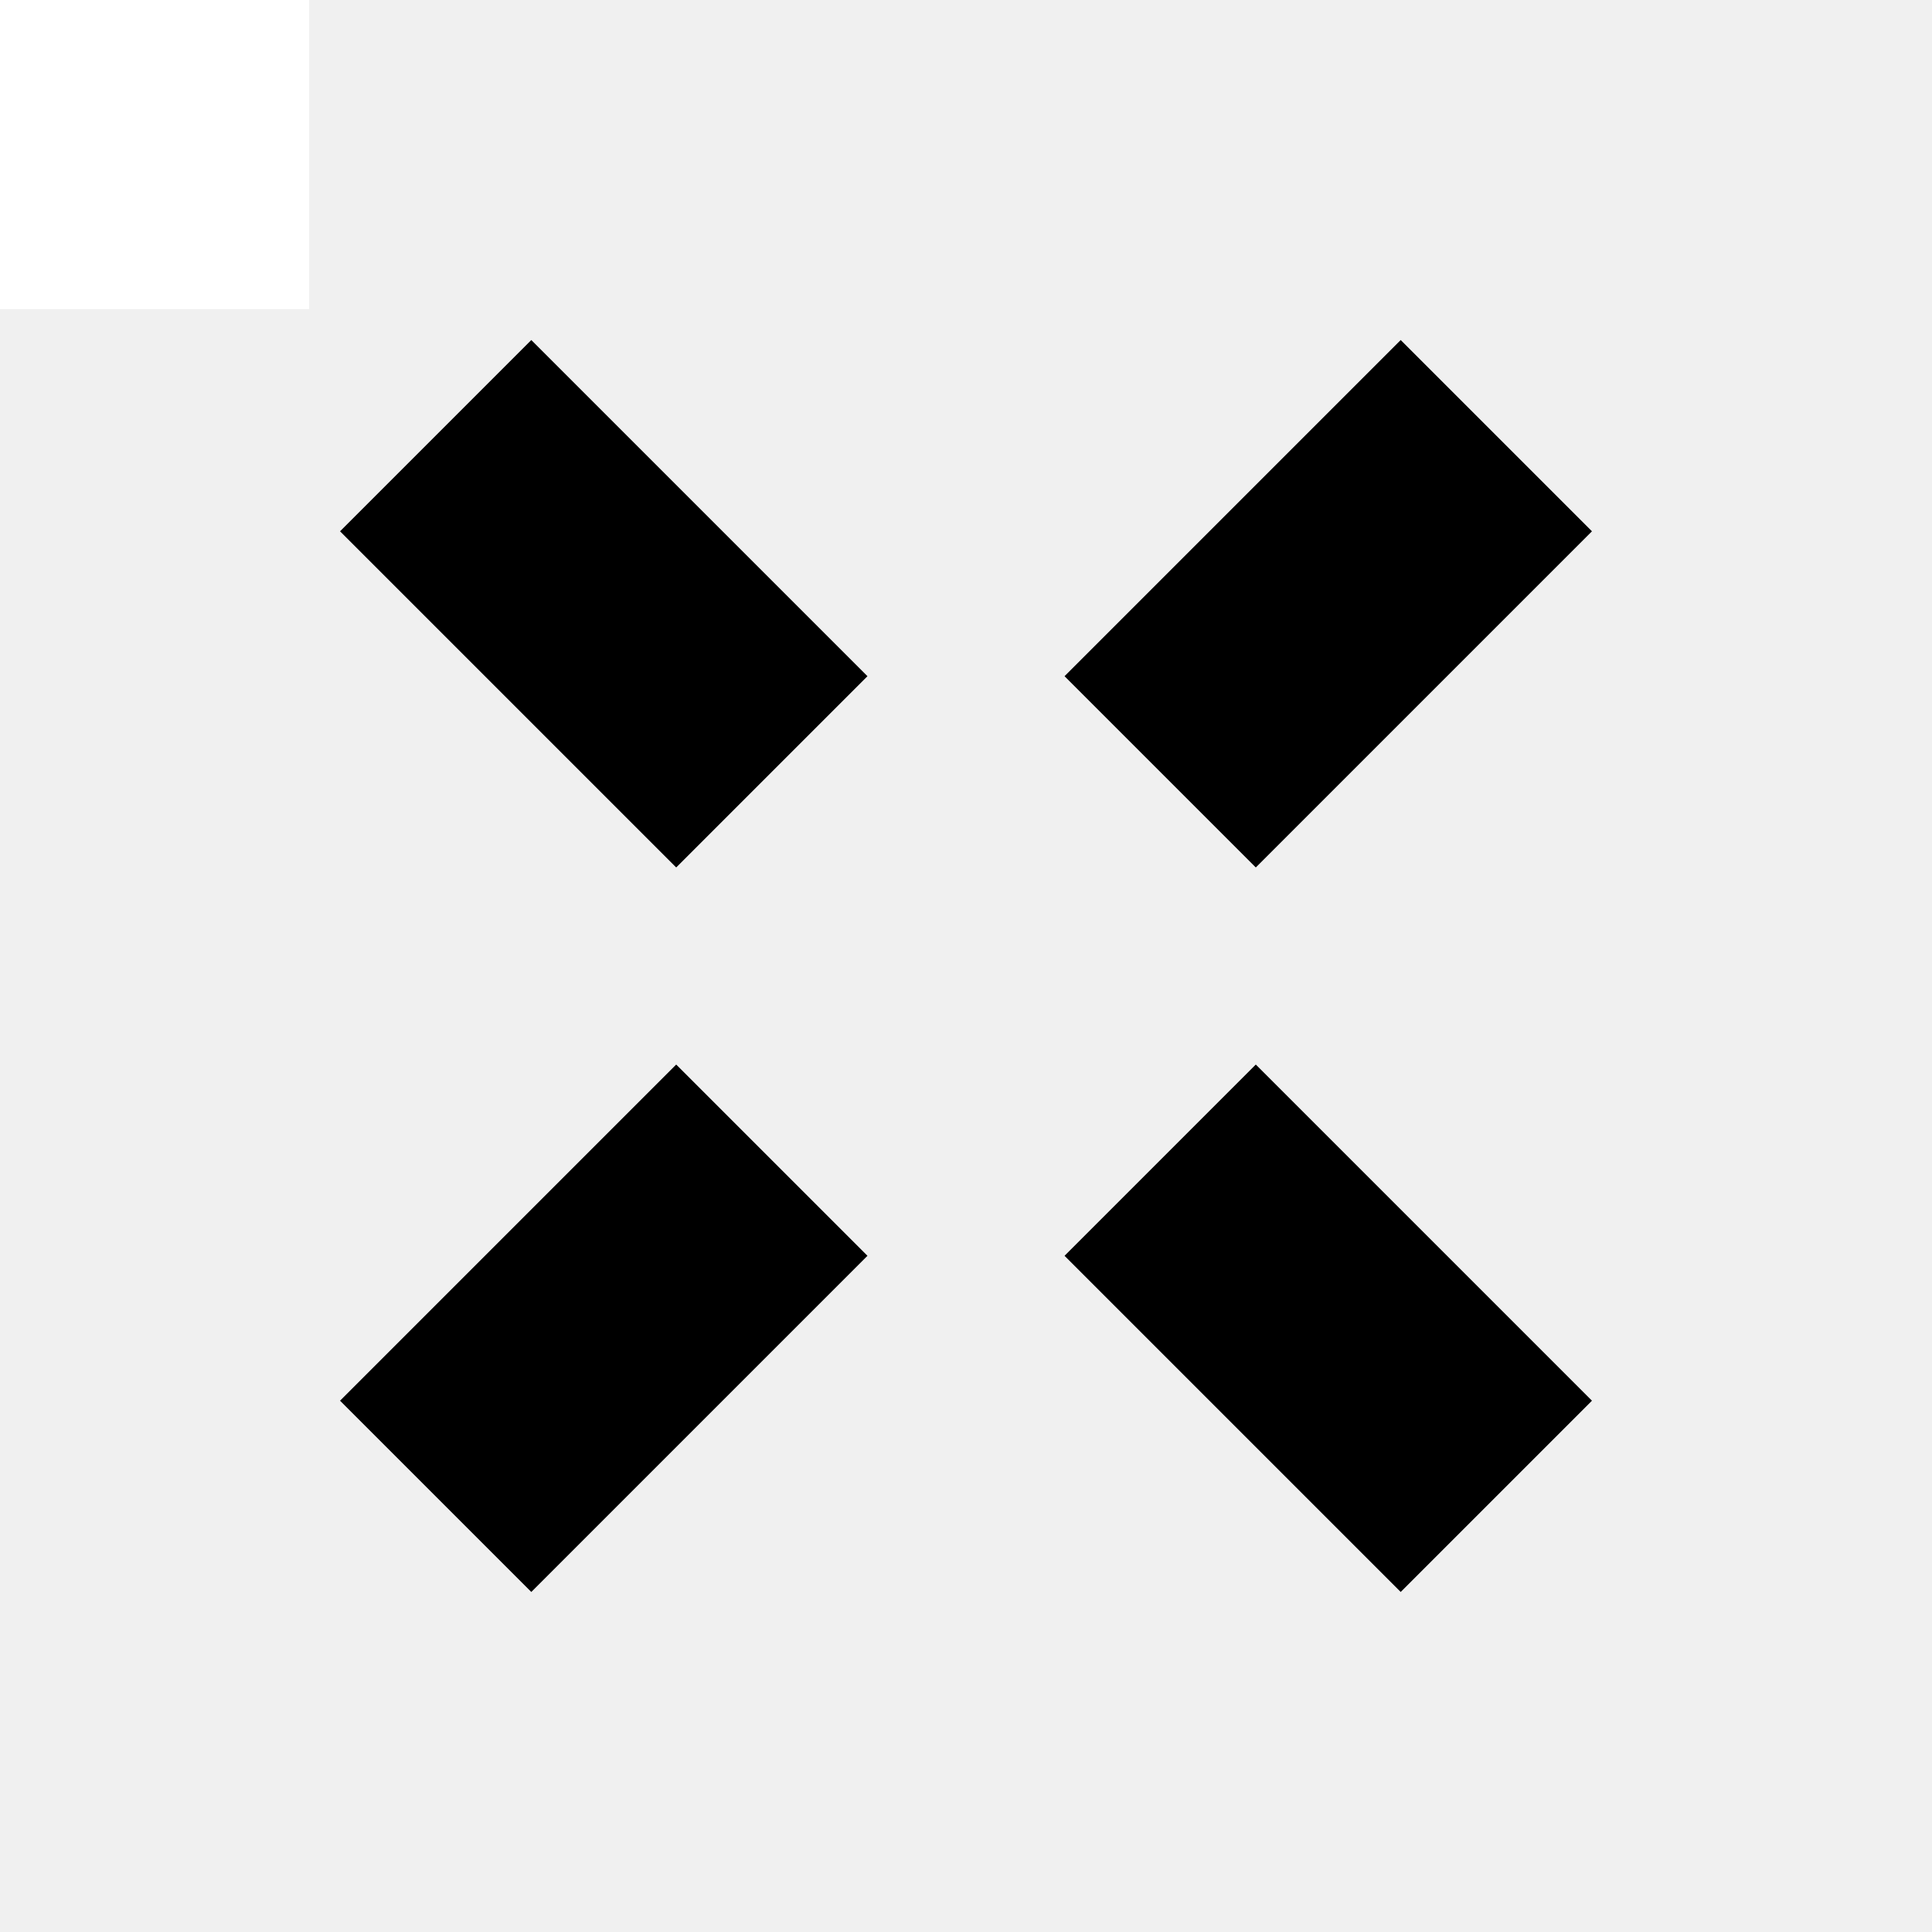
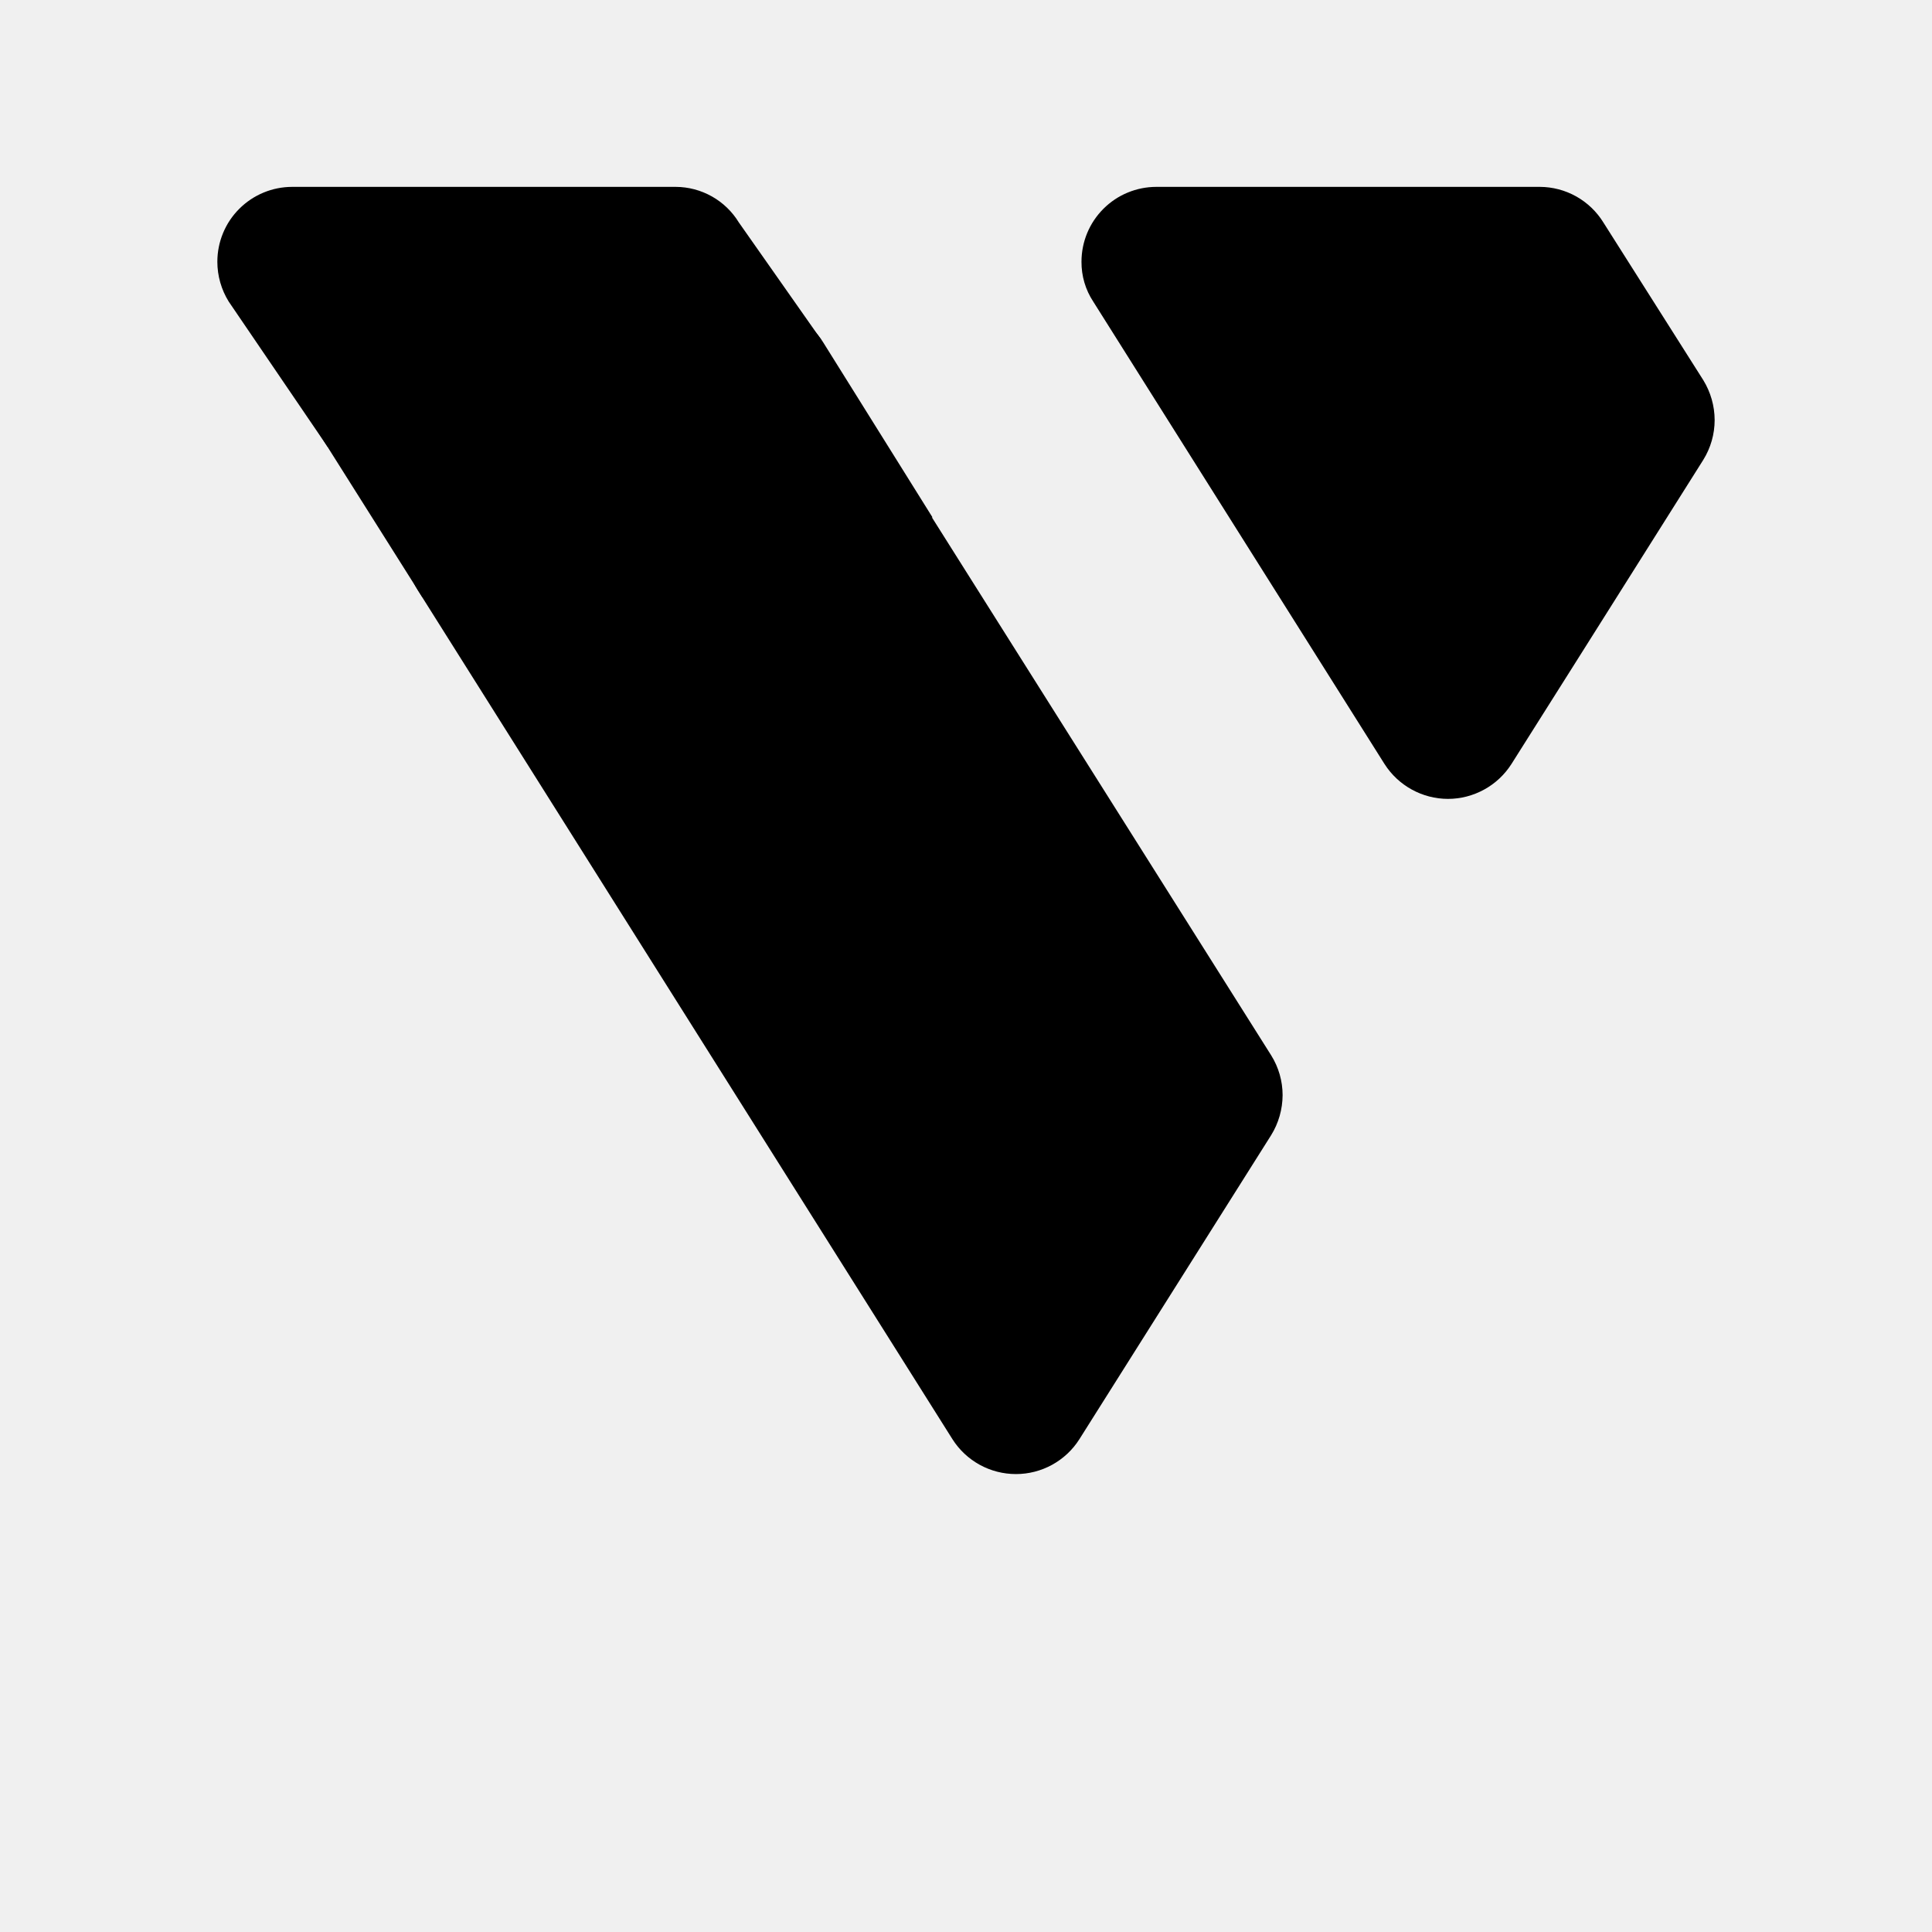
- <svg xmlns="http://www.w3.org/2000/svg" viewBox="0 0 200 200" width="32" height="32">
-   <rect width="32" height="32" fill="white" />
-   <g transform="translate(100,100)" stroke="black" stroke-width="28" stroke-linecap="square" fill="none">
-     <line x1="-45" y1="-45" x2="-30" y2="-30" />
-     <line x1="30" y1="30" x2="45" y2="45" />
-     <line x1="-45" y1="45" x2="-30" y2="30" />
-     <line x1="30" y1="-30" x2="45" y2="-45" />
-   </g>
+ <svg xmlns="http://www.w3.org/2000/svg" width="24" height="24" viewBox="0 0 40 40">
+   <path d="M15.298 4.607C15.161 4.383 14.97 4.197 14.741 4.068C14.512 3.939 14.255 3.87 13.992 3.869H6.05C5.639 3.869 5.245 4.032 4.954 4.323C4.663 4.613 4.5 5.008 4.5 5.419C4.5 5.711 4.582 5.997 4.736 6.245L6.781 9.249L17.003 7.035L15.298 4.607Z" fill="currentColor" />
+   <path d="M17.047 7.094C16.909 6.87 16.715 6.685 16.486 6.556C16.256 6.426 15.997 6.358 15.734 6.356H7.821C7.537 6.343 7.254 6.409 7.005 6.546C6.756 6.684 6.549 6.888 6.409 7.135C6.268 7.383 6.199 7.664 6.208 7.949C6.218 8.234 6.306 8.51 6.463 8.747L8.744 12.364L19.306 10.711L17.047 7.094Z" fill="currentColor" />
+   <path d="M8.648 12.216C8.52 12.011 8.441 11.78 8.417 11.539C8.392 11.298 8.424 11.055 8.508 10.829C8.624 10.533 8.827 10.28 9.091 10.103C9.355 9.926 9.667 9.834 9.984 9.84H17.897C18.16 9.841 18.419 9.909 18.649 10.038C18.879 10.168 19.072 10.353 19.21 10.578L26.318 21.849C26.473 22.097 26.555 22.383 26.555 22.675C26.553 22.967 26.472 23.253 26.318 23.502L22.347 29.798C22.207 30.019 22.012 30.201 21.783 30.327C21.553 30.453 21.296 30.519 21.034 30.519C20.772 30.519 20.514 30.453 20.284 30.327C20.055 30.201 19.86 30.019 19.72 29.798L8.648 12.216Z" fill="currentColor" />
+   <path d="M28.665 15.818C28.806 16.039 29 16.221 29.23 16.347C29.459 16.473 29.717 16.54 29.979 16.54C30.241 16.54 30.499 16.473 30.728 16.347C30.958 16.221 31.152 16.039 31.293 15.818L32.658 13.656L35.264 9.522C35.418 9.274 35.5 8.988 35.5 8.696C35.499 8.404 35.417 8.118 35.264 7.869L33.197 4.607C33.059 4.383 32.865 4.197 32.636 4.068C32.406 3.939 32.147 3.87 31.883 3.869H23.941C23.738 3.869 23.536 3.909 23.348 3.987C23.16 4.064 22.989 4.179 22.845 4.323C22.701 4.467 22.587 4.637 22.509 4.825C22.431 5.013 22.391 5.215 22.391 5.419C22.389 5.712 22.473 6 22.635 6.245L28.665 15.818Z" fill="currentColor" />
</svg>
